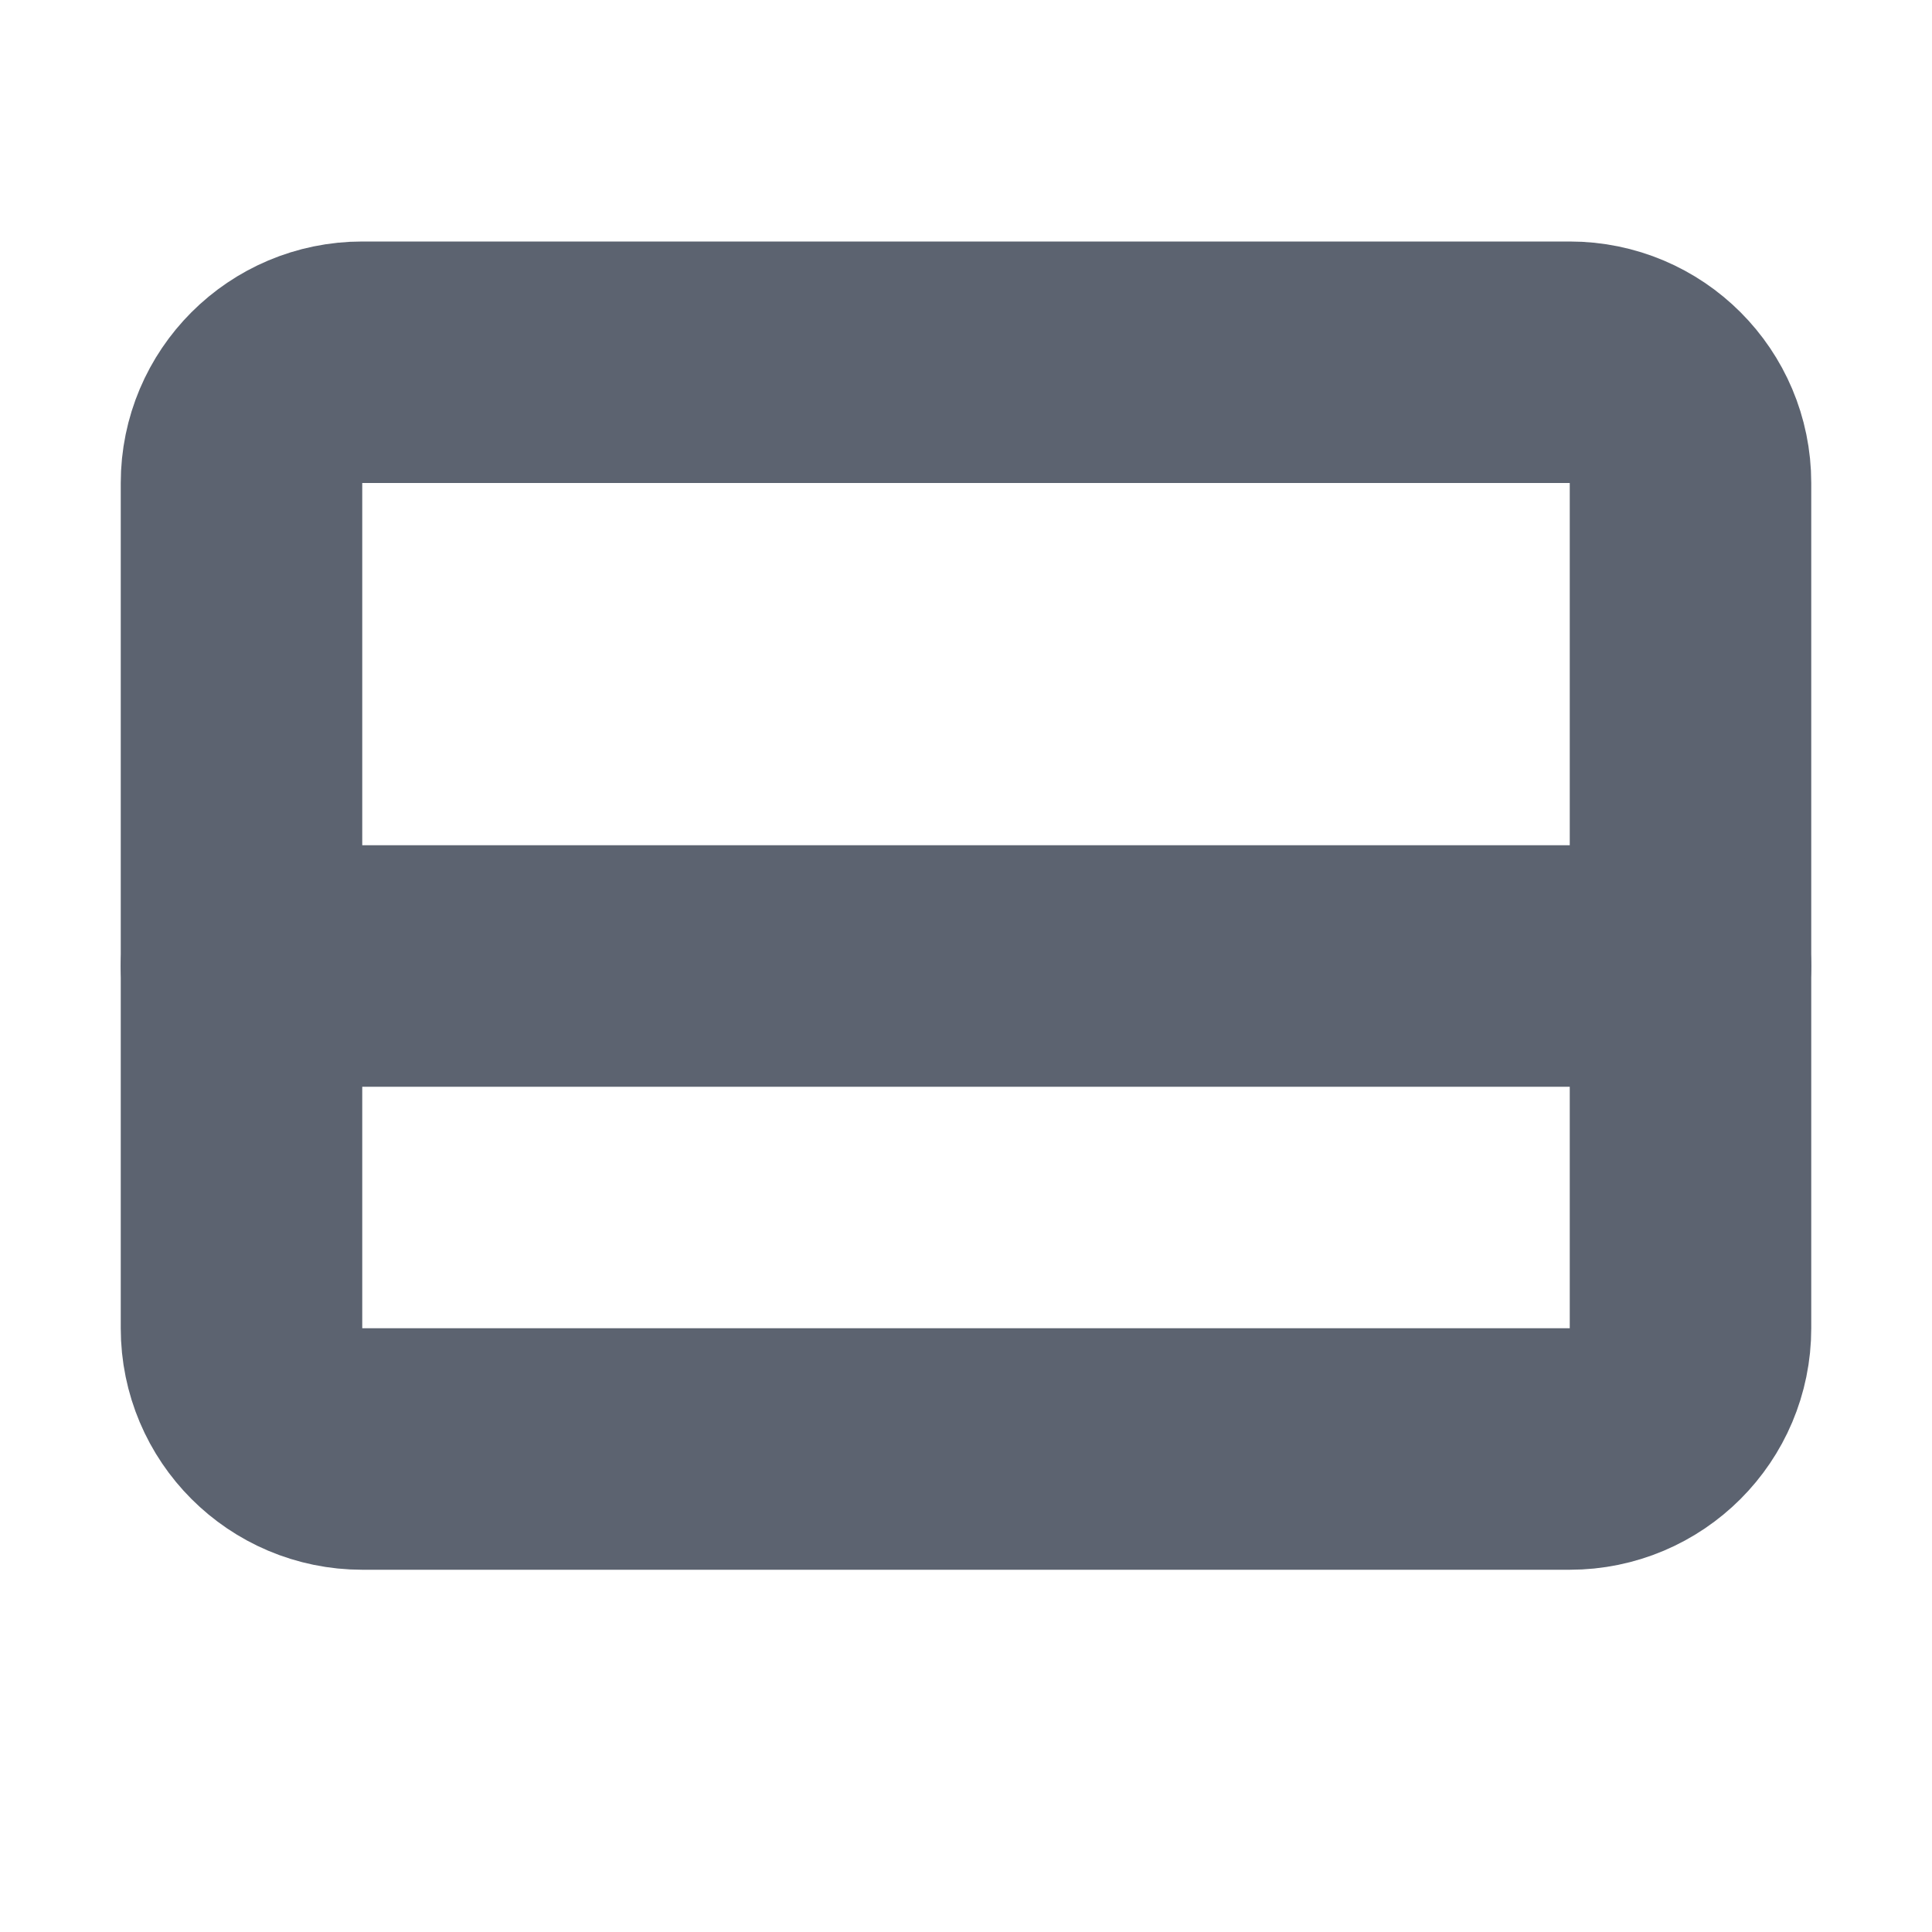
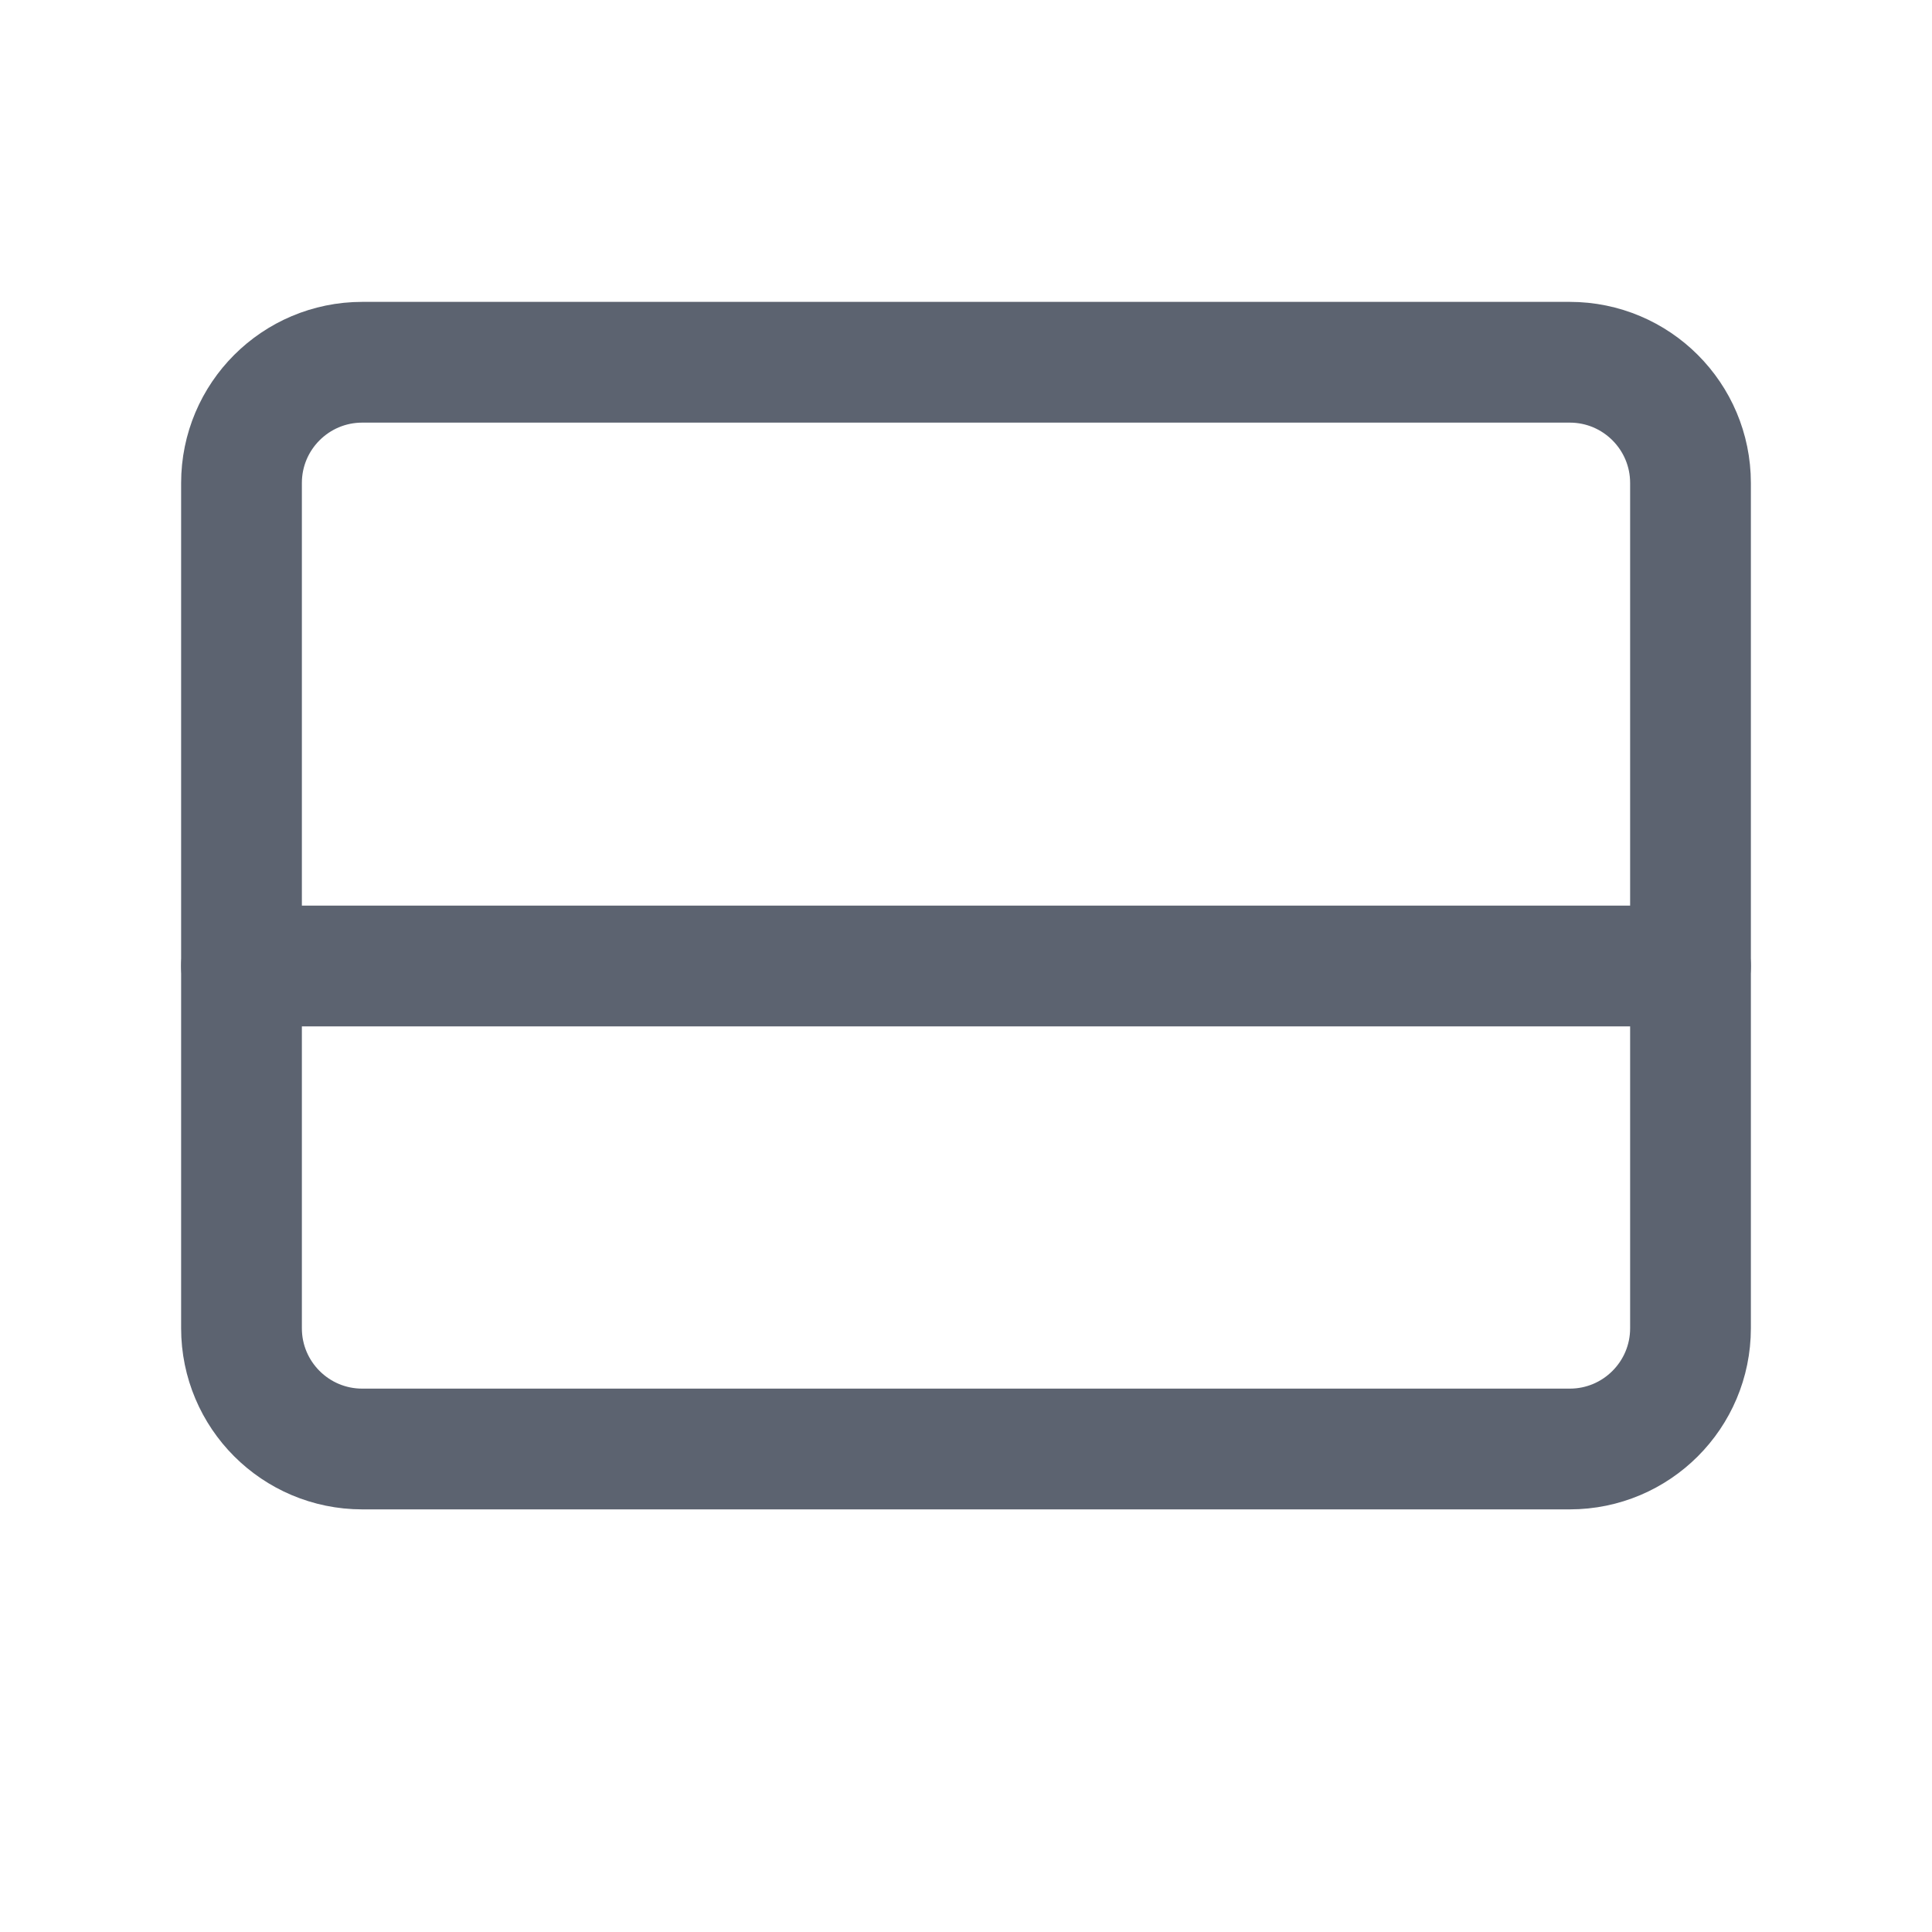
- <svg xmlns="http://www.w3.org/2000/svg" width="16" height="16" viewBox="0 0 16 16" fill="none" stroke="#5C6370" stroke-width="2" stroke-linecap="round" stroke-linejoin="round">
+ <svg xmlns="http://www.w3.org/2000/svg" width="16" height="16" viewBox="0 0 16 16" fill="none" stroke="#5C6370" stroke-width="1" stroke-linecap="round" stroke-linejoin="round">
  <rect x="2" y="3" width="12" height="9" rx="1" ry="1" />
  <line x1="2" y1="8" x2="14" y2="8" />
</svg>
